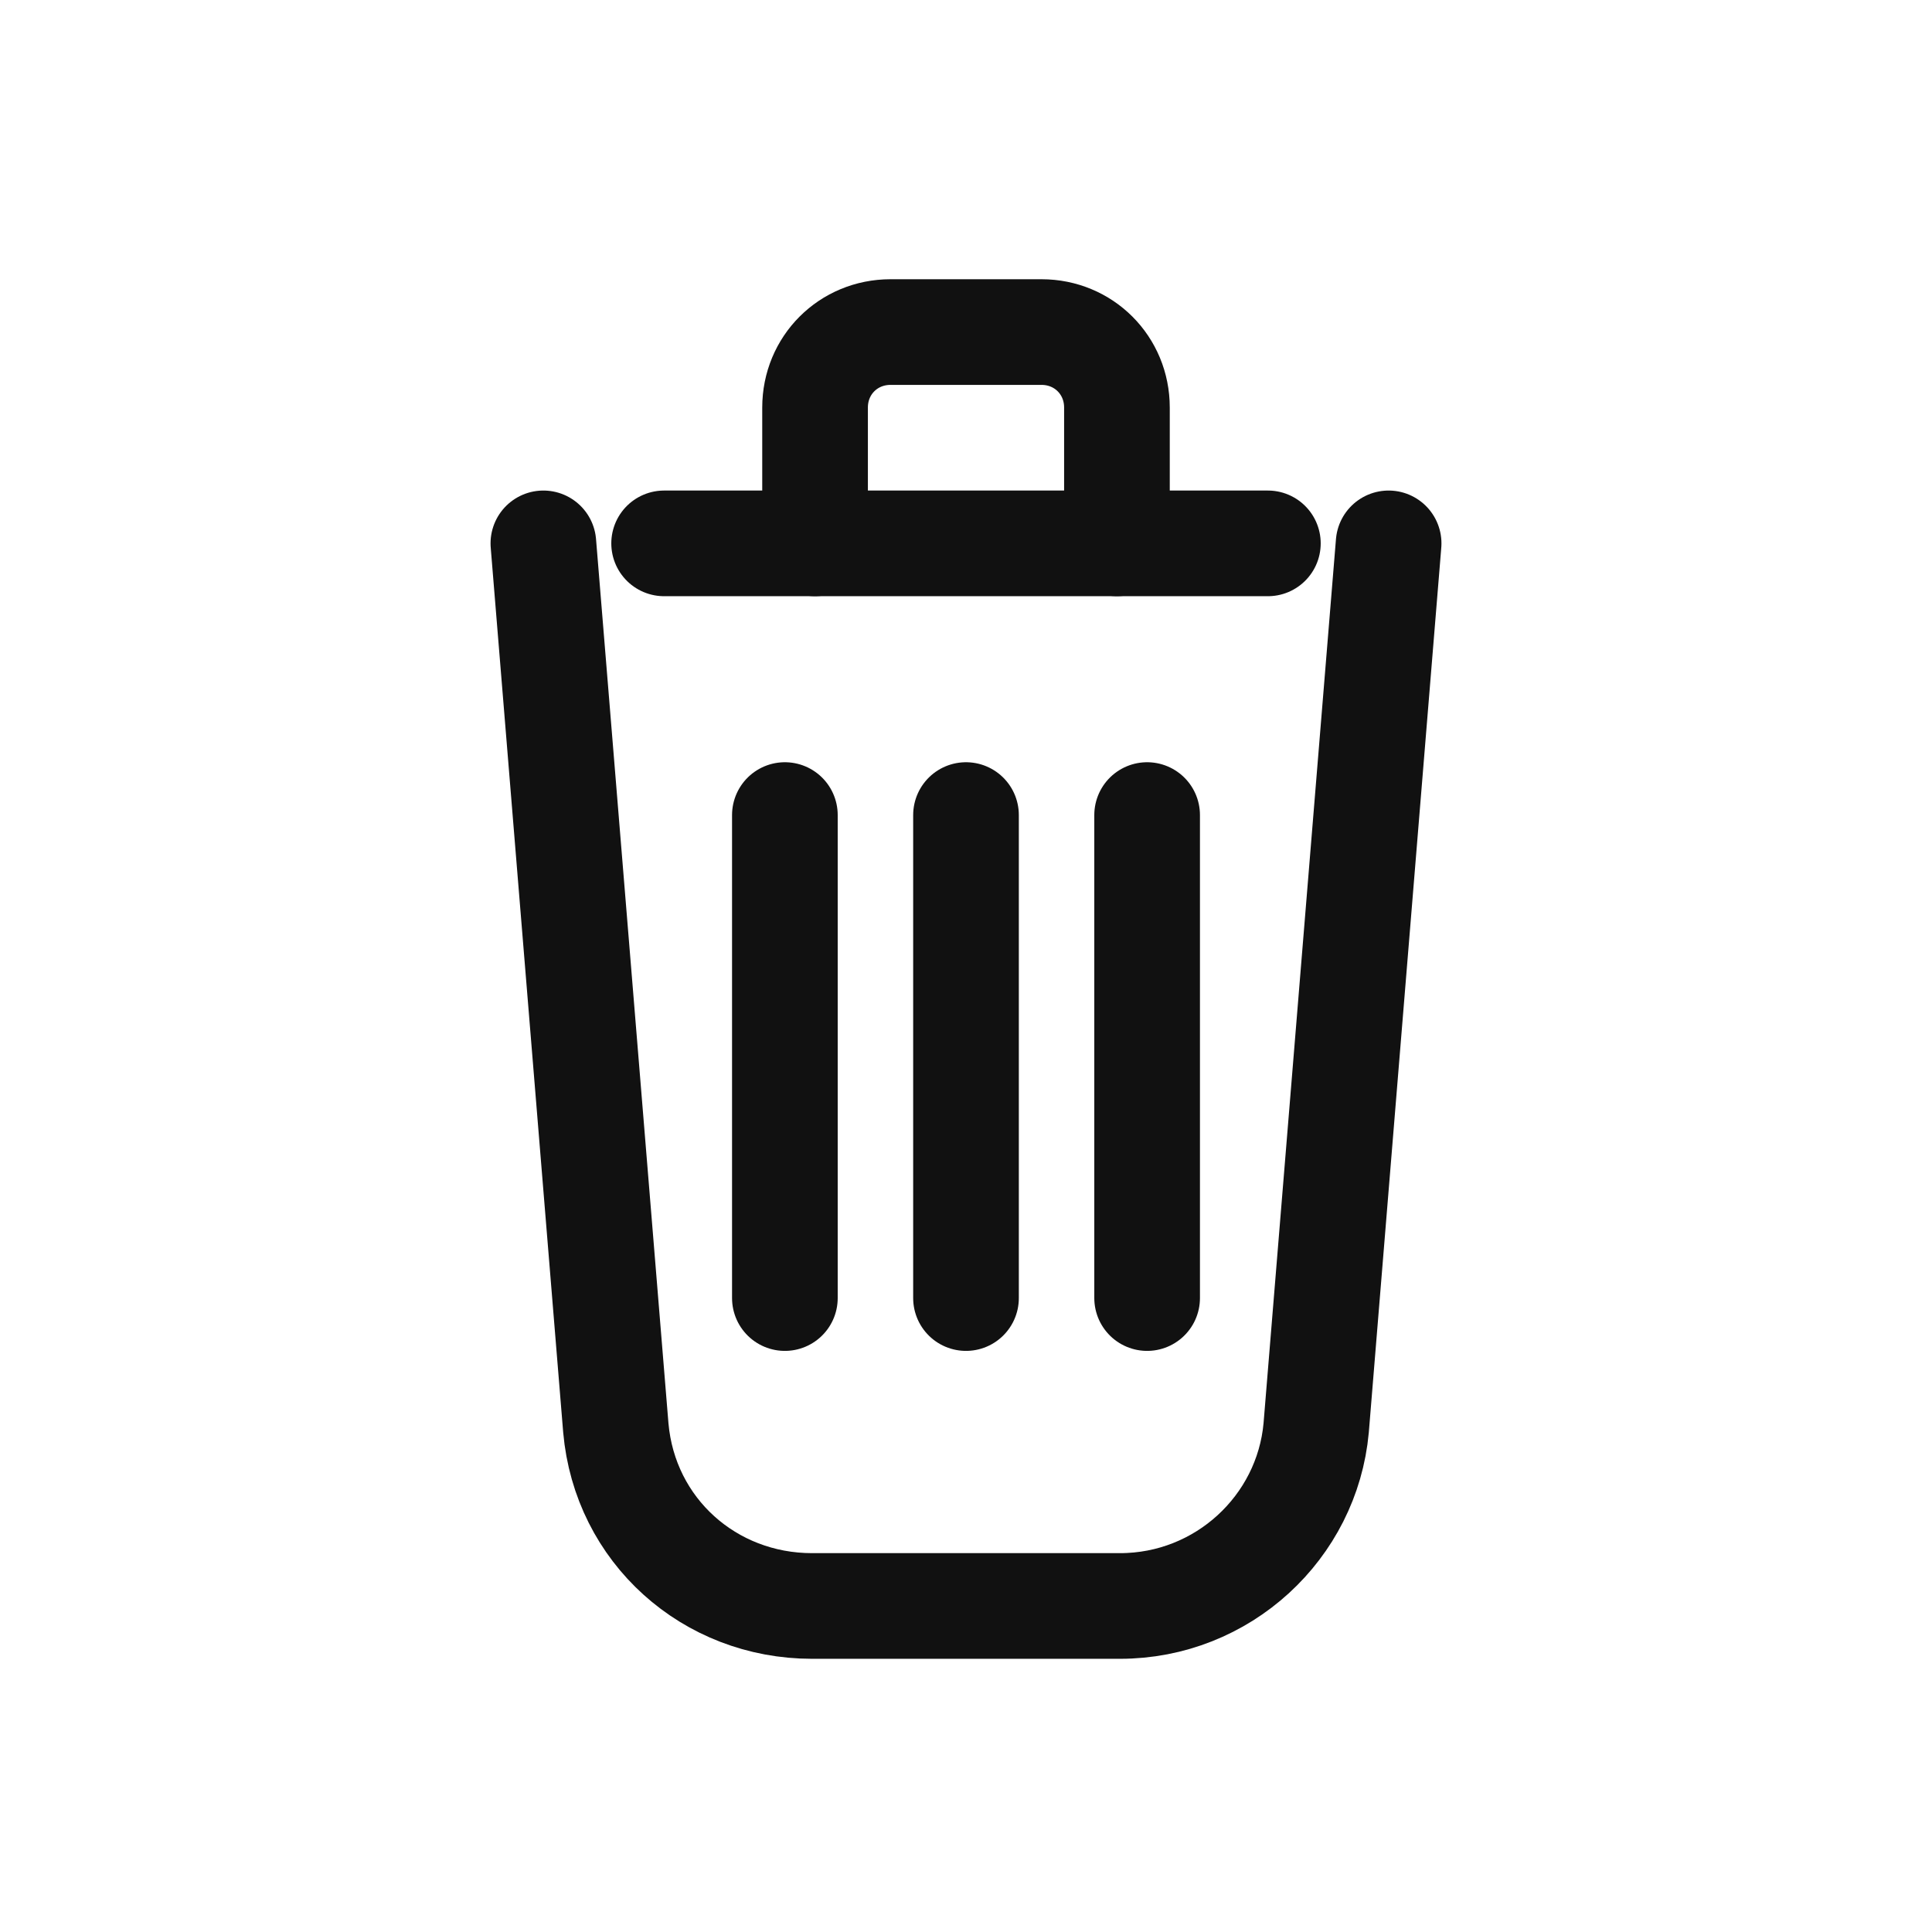
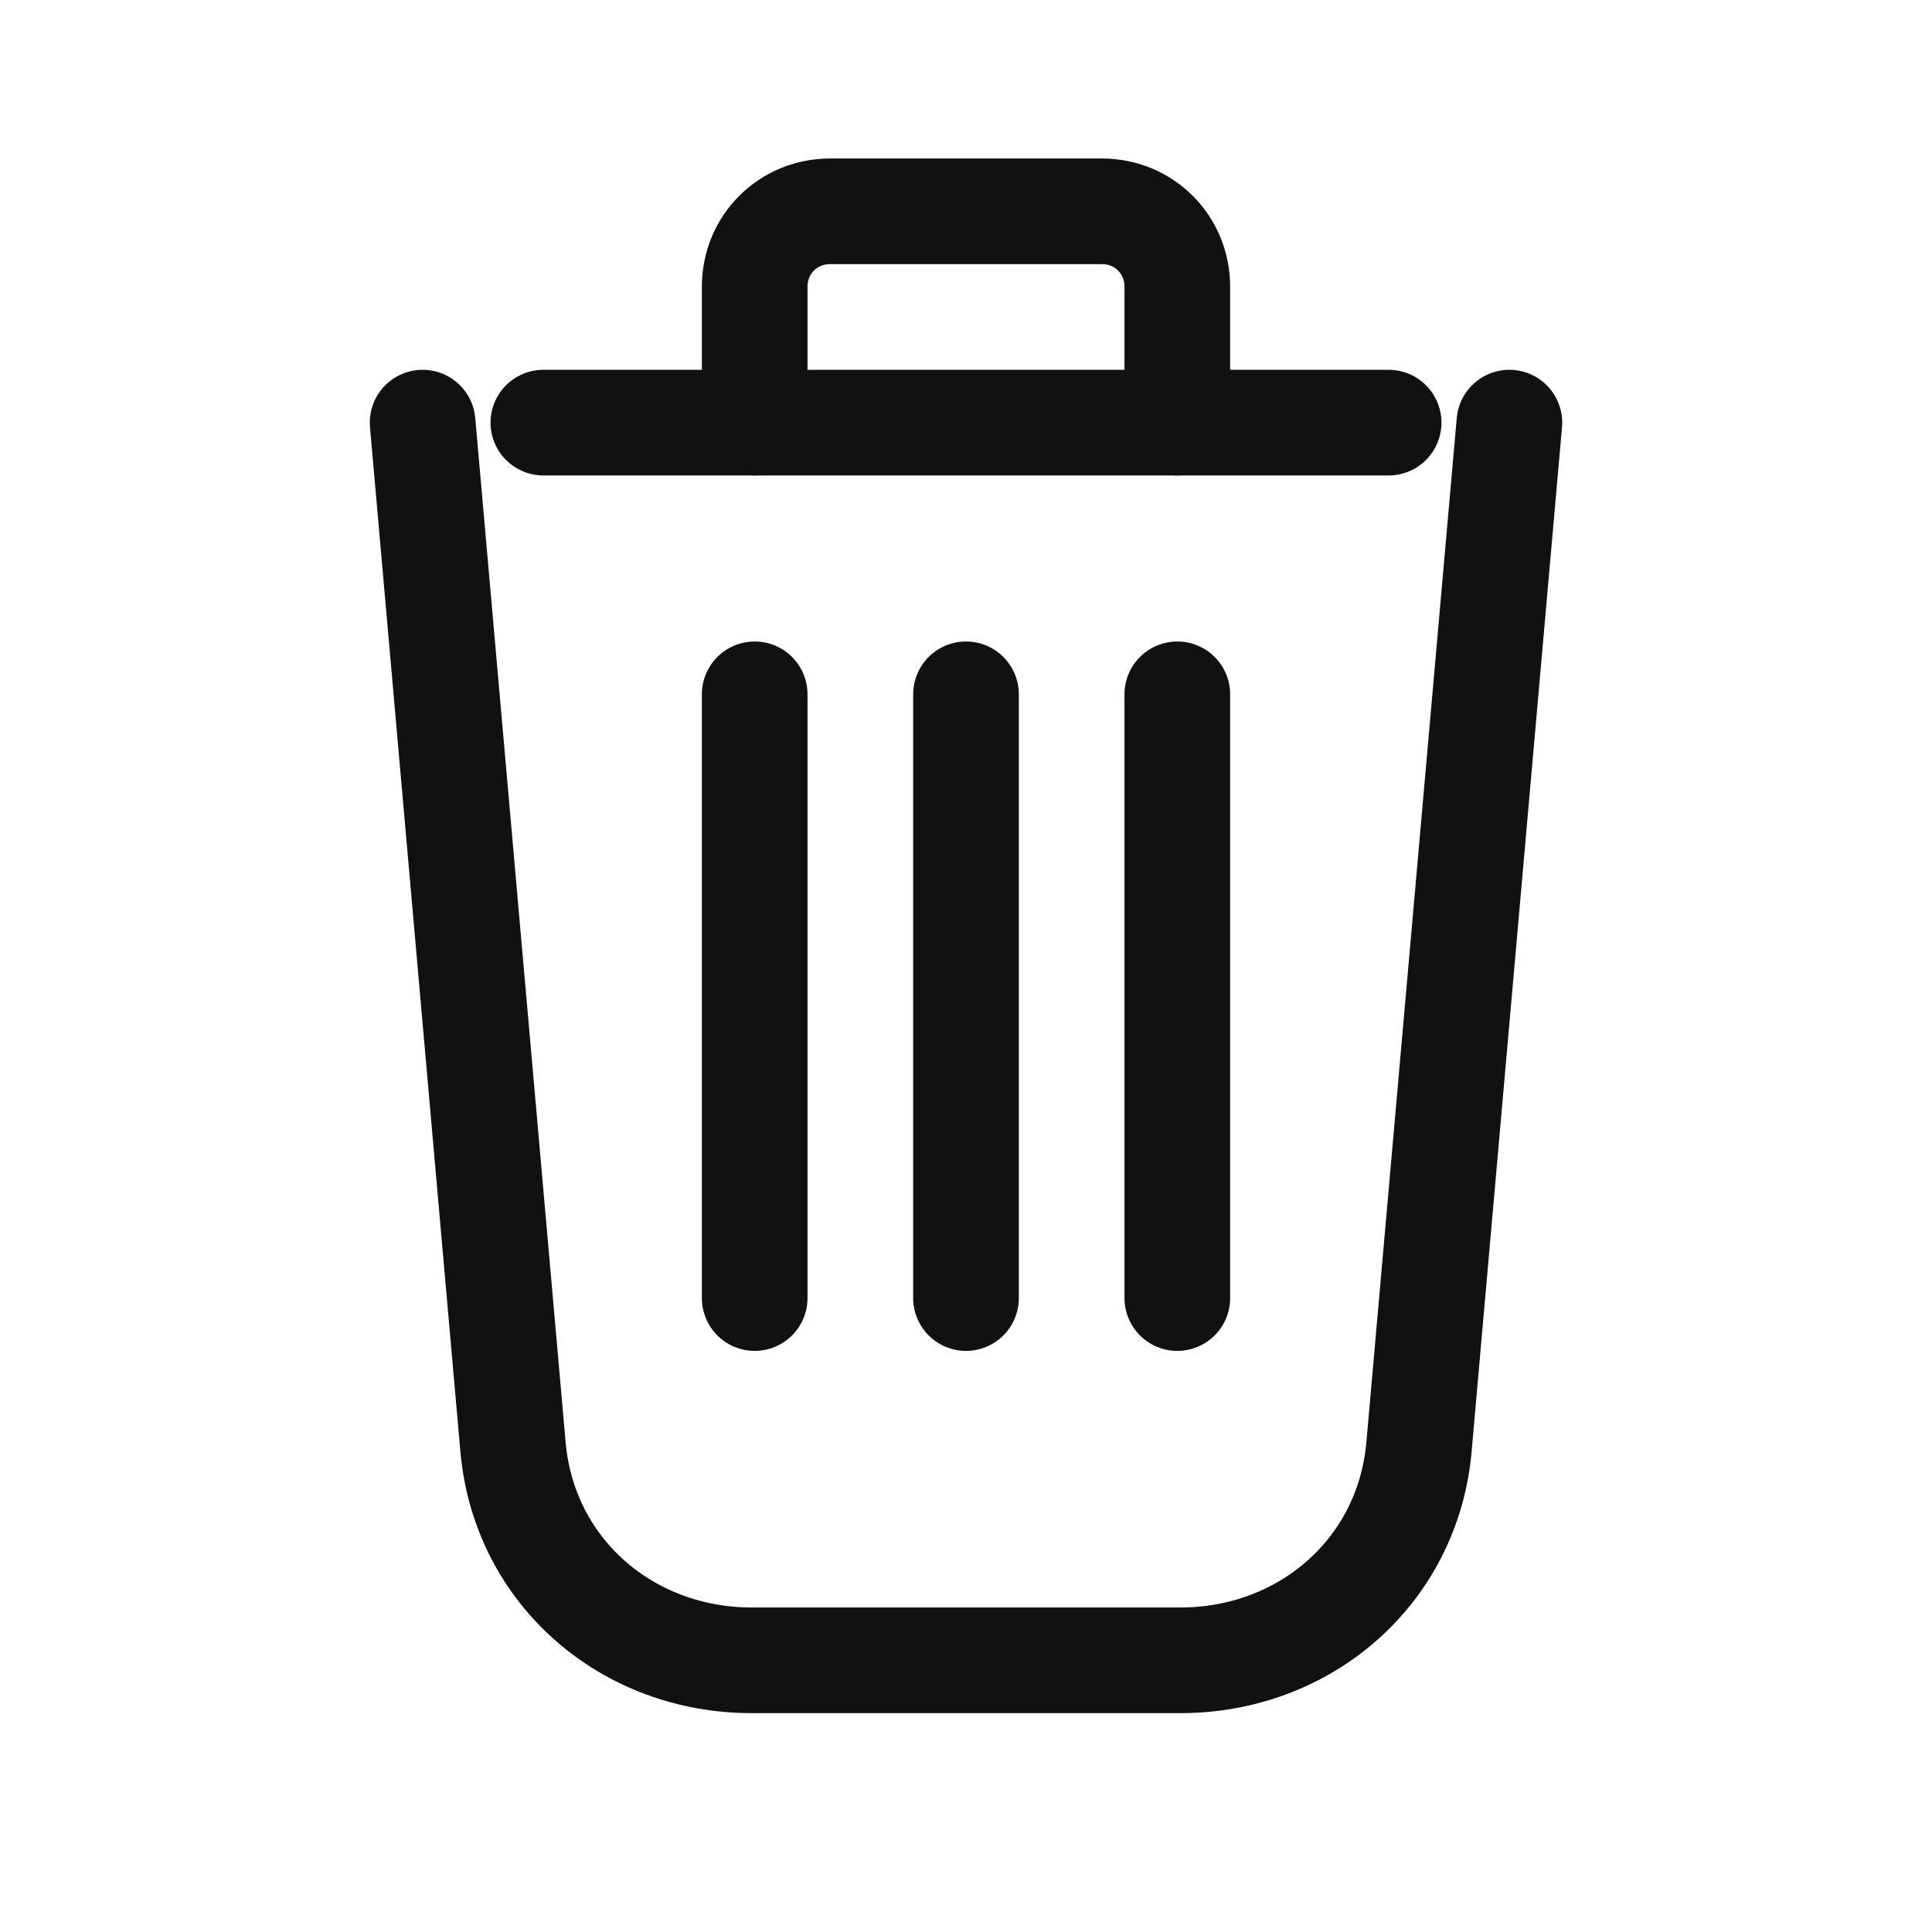
<svg xmlns="http://www.w3.org/2000/svg" viewBox="0 0 64 64" width="64" height="64" fill="none">
  <g stroke="#111111" stroke-width="3.5" stroke-linecap="round" stroke-linejoin="round">
-     <path d="M22 18h20" />
-     <path d="M27 18v-4.5c0-1.4 1.1-2.5 2.5-2.5h5c1.4 0 2.5 1.1 2.5 2.5V18" />
-     <path d="M18 18l2.4 29.3c0.3 3.4 3.1 5.9 6.5 5.9h10.2c3.4 0 6.2-2.6 6.5-5.9L46 18" />
-     <path d="M26 27v16" />
-     <path d="M32 27v16" />
-     <path d="M38 27v16" />
+     <path d="M18 14h28" />
+     <path d="M25 14V9.5c0-1.4 1.1-2.5 2.5-2.5h9c1.4 0 2.5 1.1 2.5 2.5V14" />
+     <path d="M14 14l3 34c0.4 4.1 3.8 7 7.9 7h14.2c4.1 0 7.5-2.9 7.9-7L50 14" />
+     <path d="M25 23v20" />
+     <path d="M32 23v20" />
+     <path d="M39 23v20" />
  </g>
</svg>
